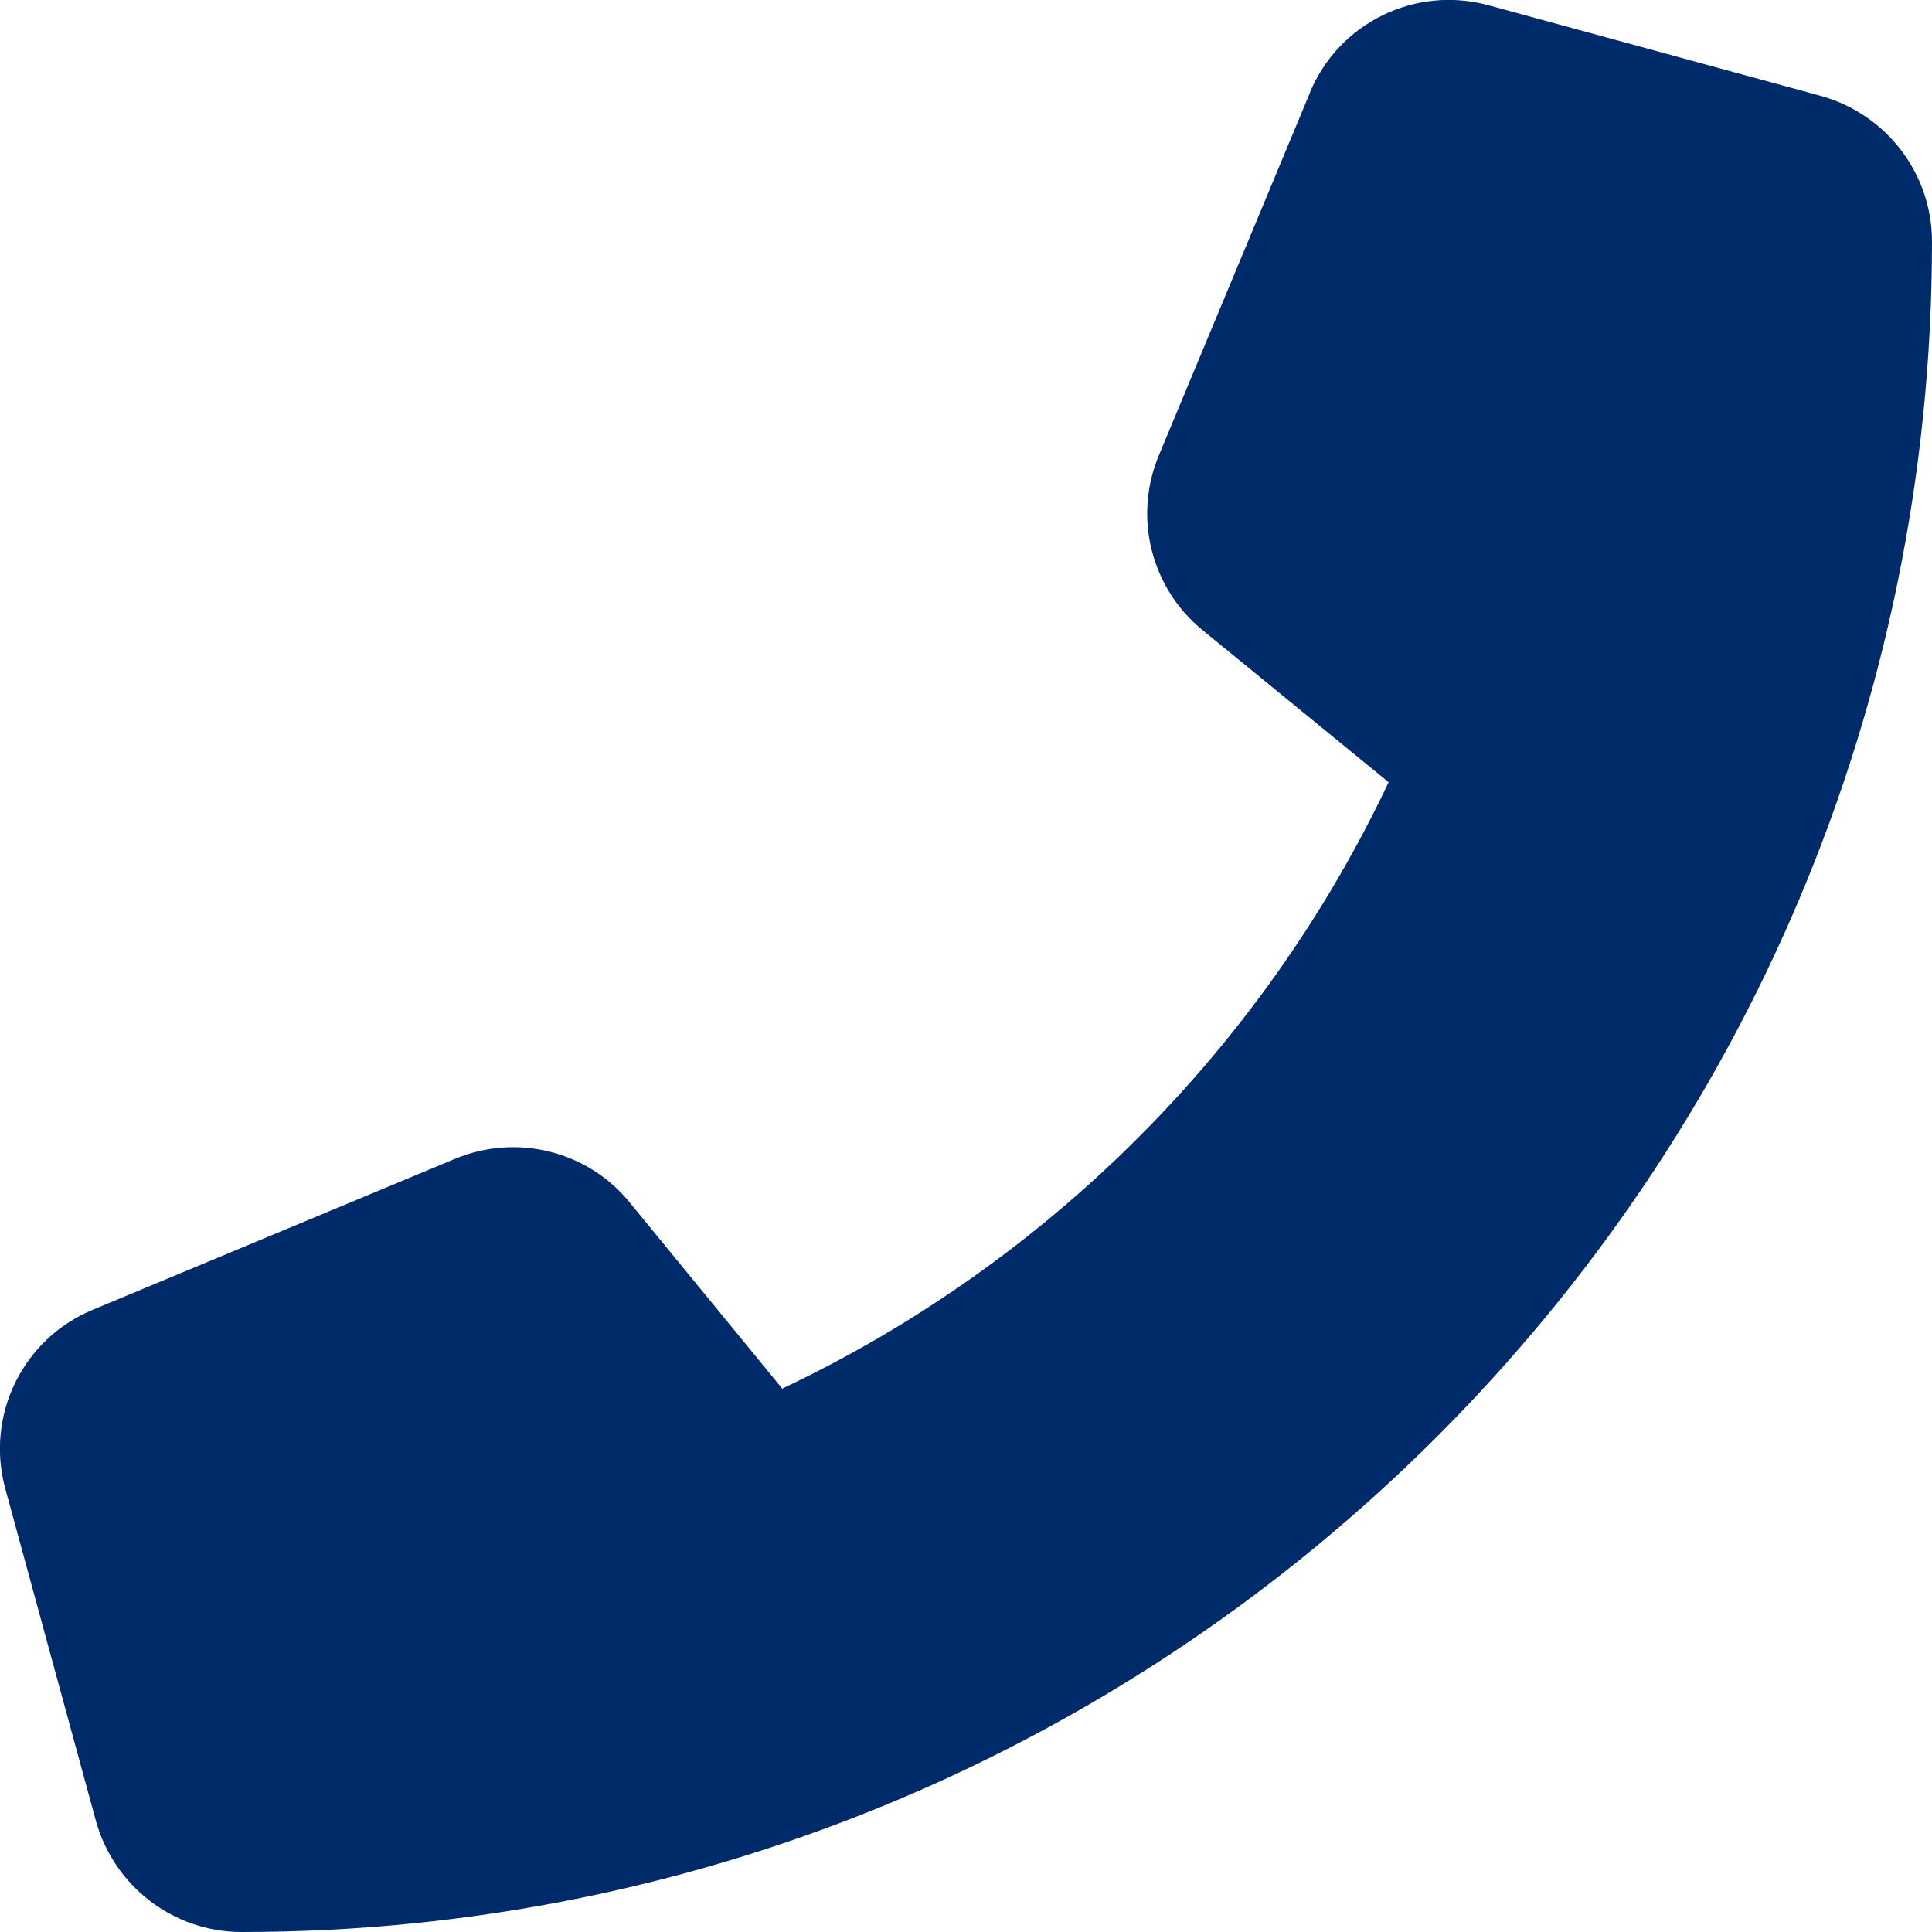
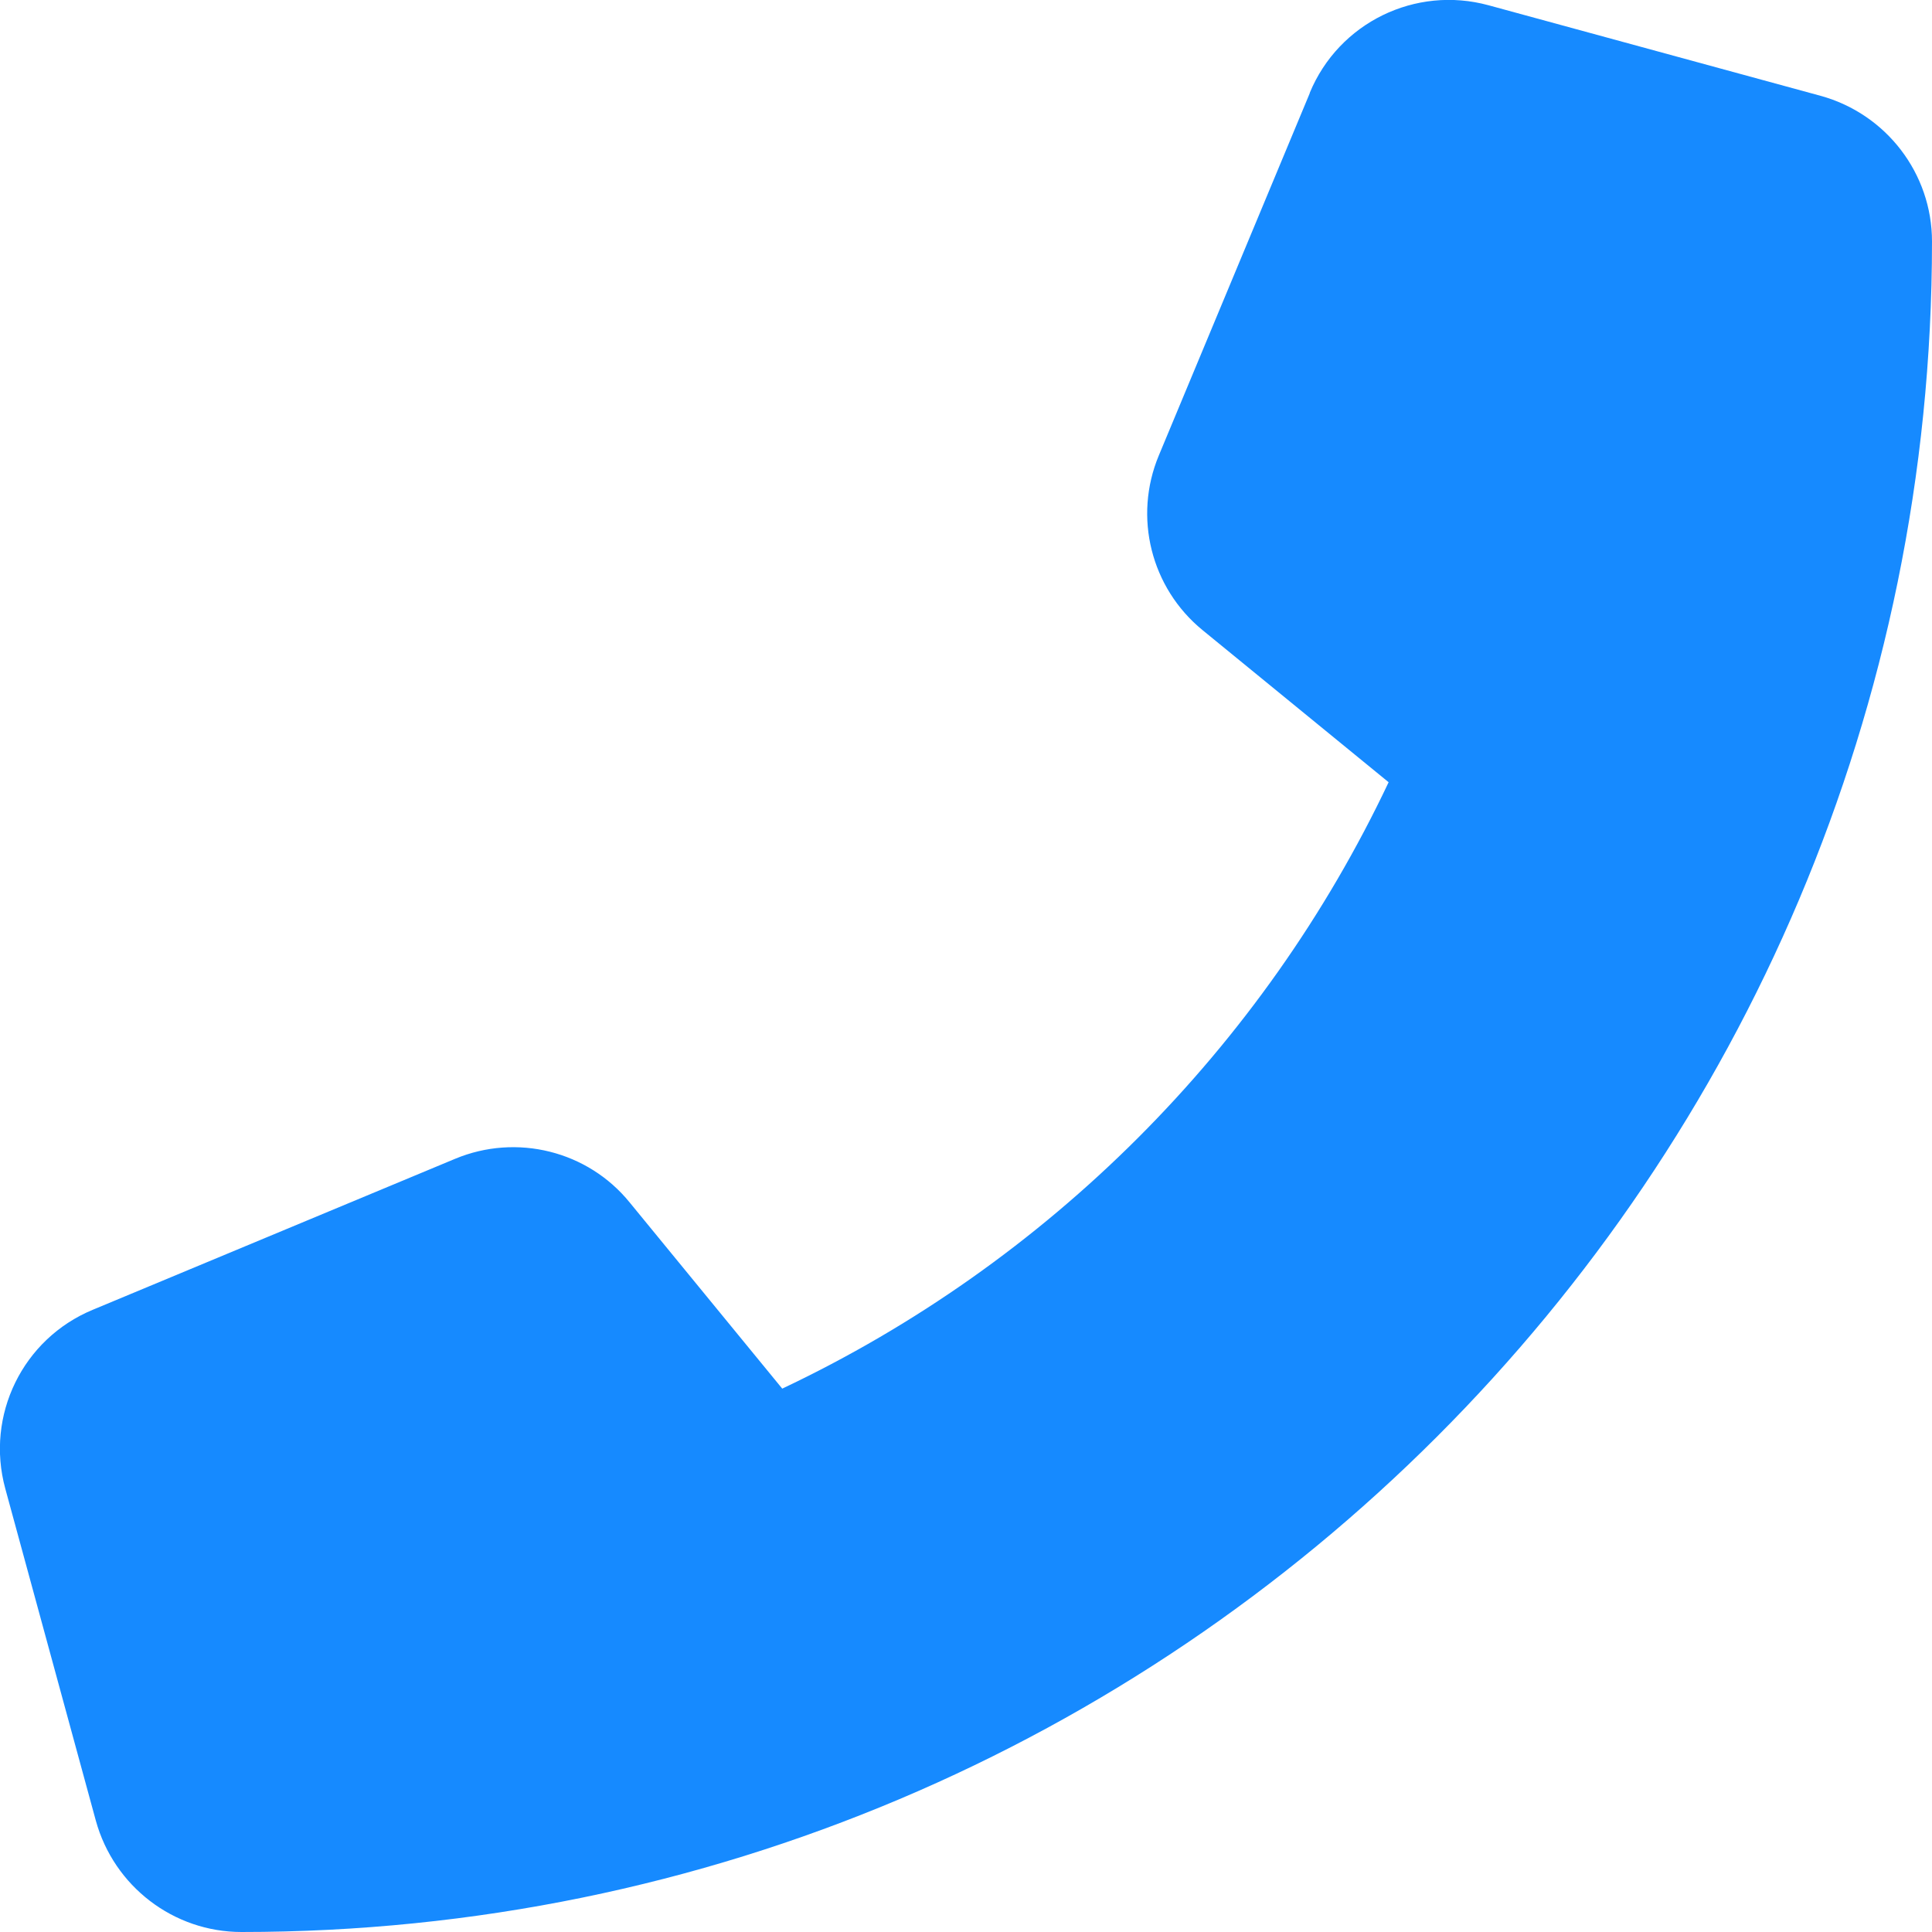
<svg xmlns="http://www.w3.org/2000/svg" viewBox="0 0 512 512">
-   <path fill="#002b6b" d="M347.1 24.6c7.7-18.6 28-28.5 47.4-23.2l88 24C499.9 30.2 512 46 512 64c0 247.4-200.6 448-448 448c-18 0-33.8-12.1-38.6-29.5l-24-88c-5.3-19.4 4.6-39.7 23.2-47.4l96-40c16.3-6.8 35.2-2.1 46.3 11.6L207.3 368c70.4-33.3 127.4-90.3 160.7-160.7L318.7 167c-13.7-11.2-18.4-30-11.6-46.3l40-96z" />
+   <path fill="#168aff" d="M347.1 24.6c7.7-18.6 28-28.5 47.4-23.2l88 24C499.9 30.2 512 46 512 64c0 247.4-200.6 448-448 448c-18 0-33.8-12.1-38.6-29.5l-24-88c-5.3-19.4 4.6-39.7 23.2-47.4l96-40c16.3-6.8 35.2-2.1 46.3 11.6L207.3 368c70.4-33.3 127.4-90.3 160.7-160.7L318.7 167c-13.7-11.2-18.4-30-11.6-46.3l40-96z" />
</svg>
